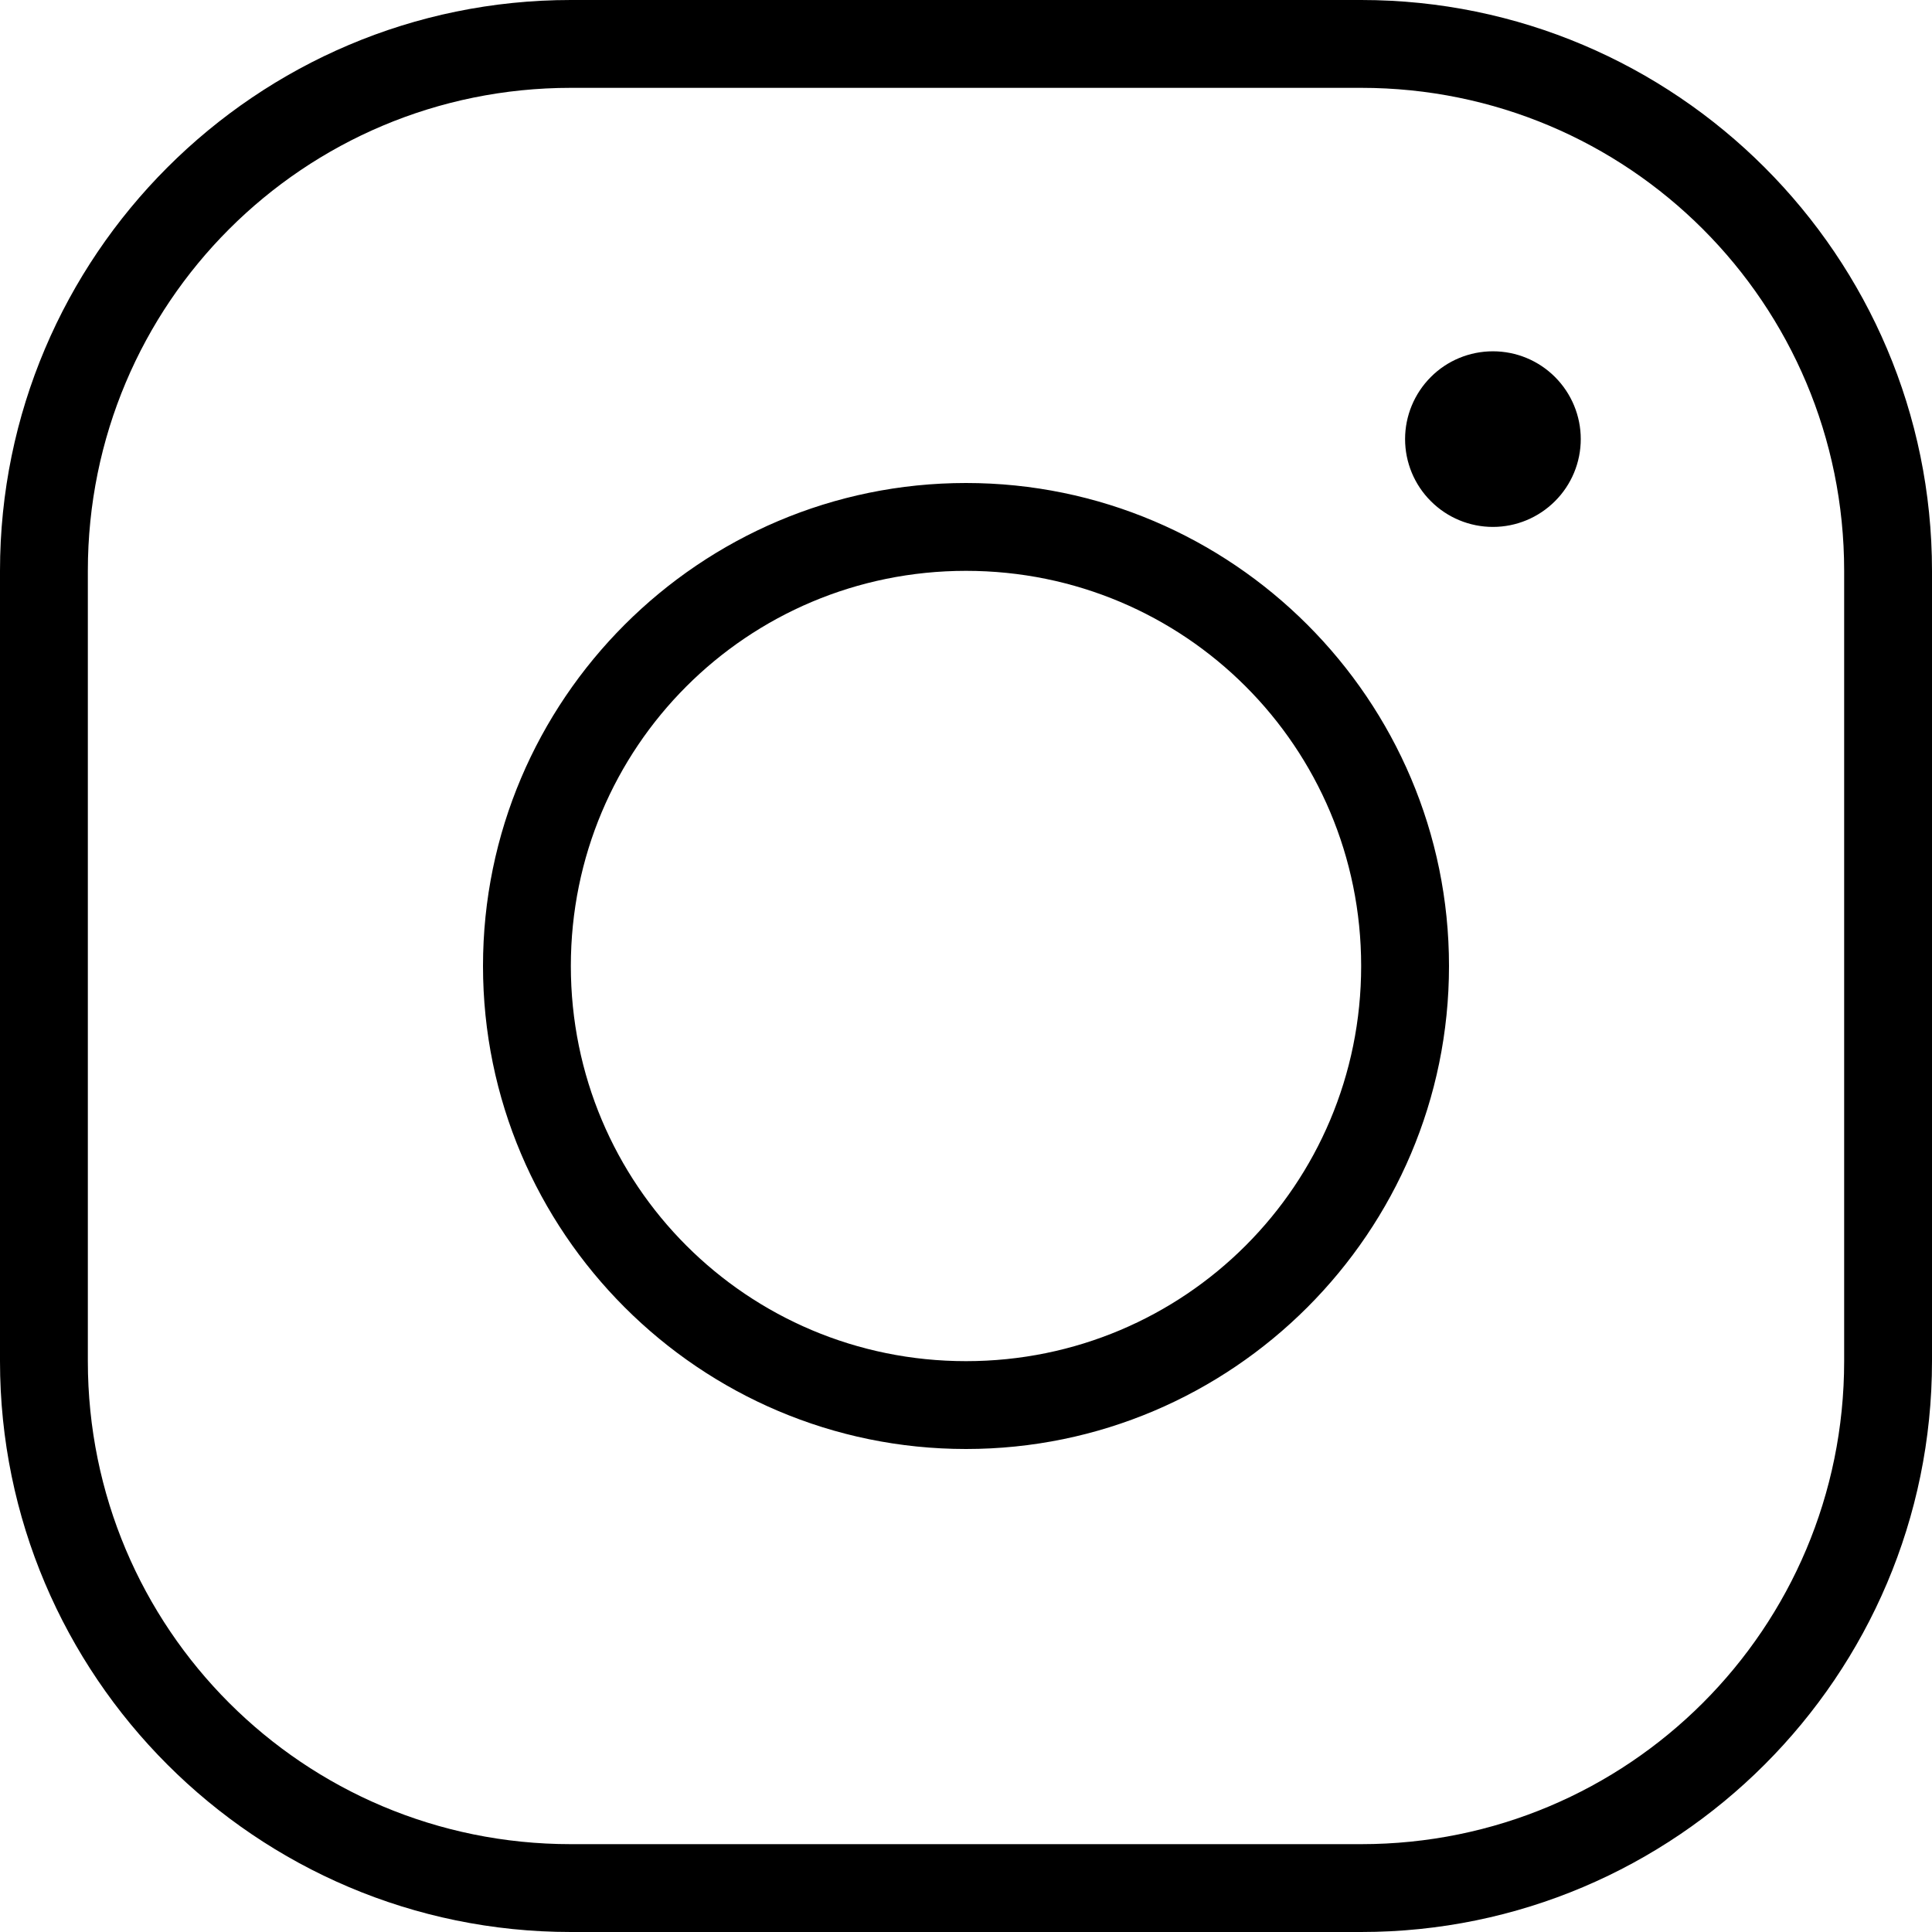
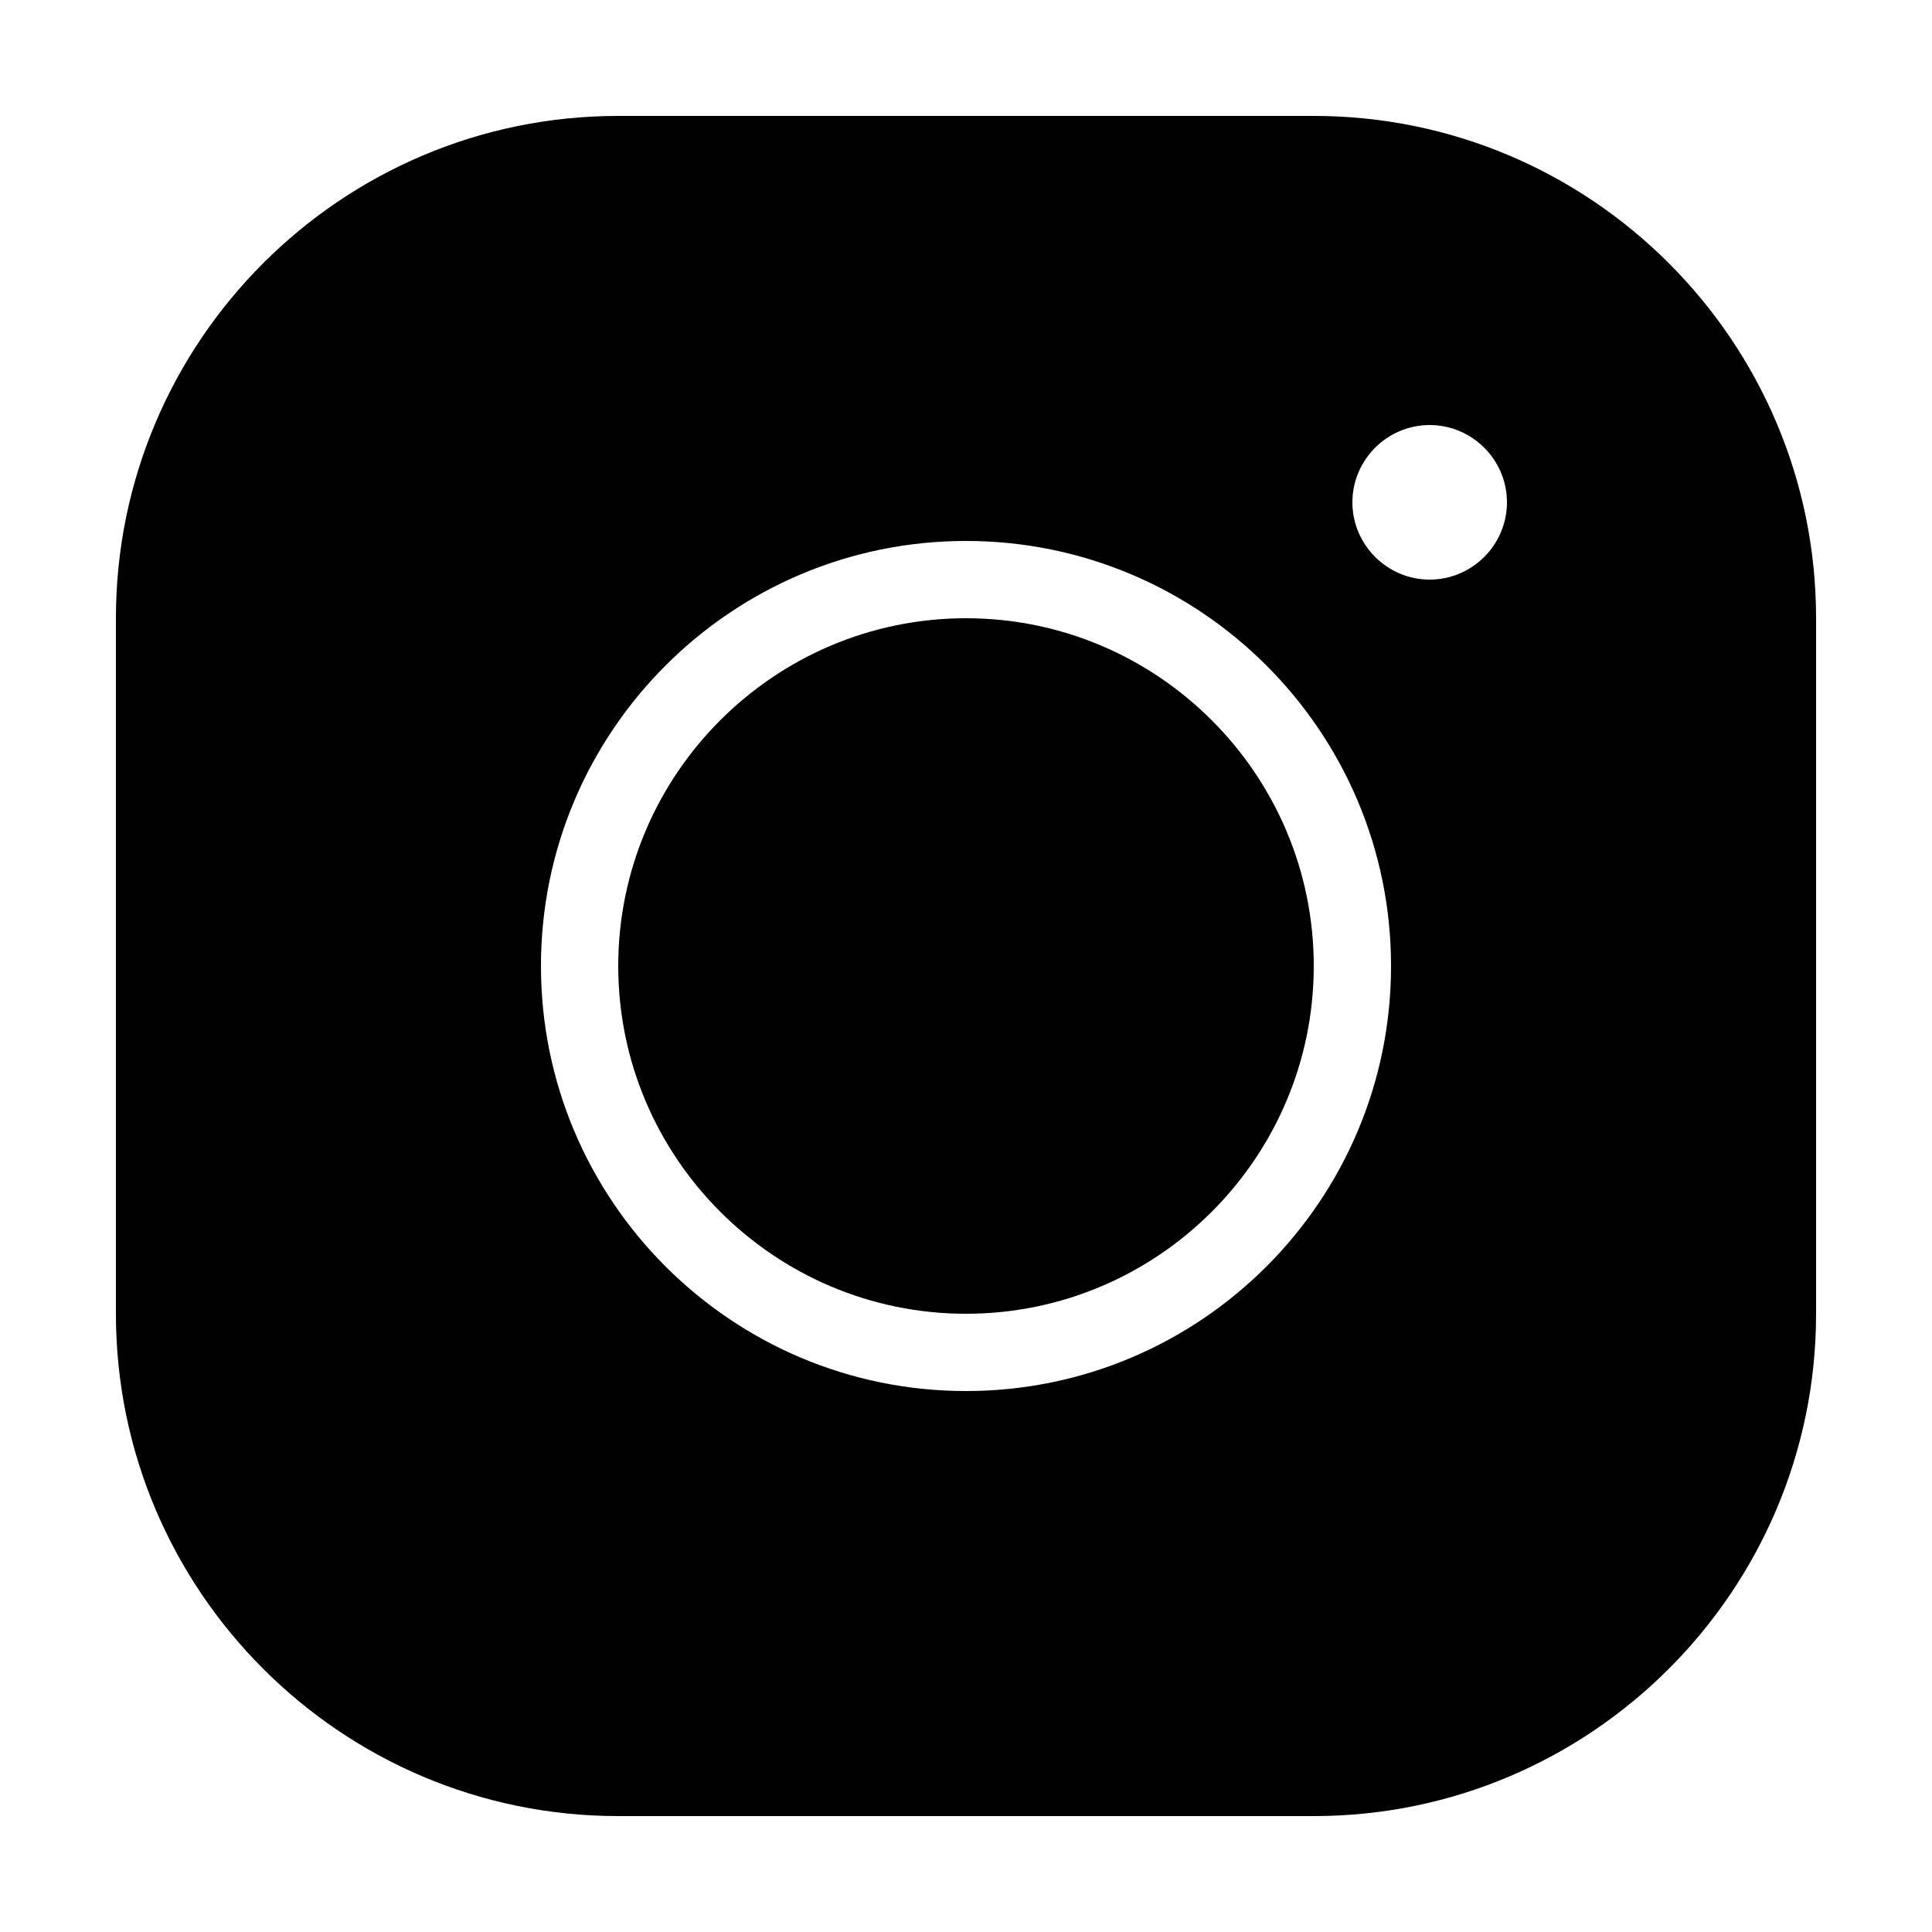
- <svg xmlns="http://www.w3.org/2000/svg" width="30" height="30" viewBox="0 0 30 30" fill="none">
-   <path d="M8.864 0C3.977 0 0 3.977 0 8.864V21.136C0 26.023 3.977 30 8.864 30H21.136C26.023 30 30 26.023 30 21.136V8.864C30 3.977 26.023 0 21.136 0H8.864ZM8.864 1.364H21.136C25.286 1.364 28.636 4.714 28.636 8.864V21.136C28.636 25.286 25.286 28.636 21.136 28.636H8.864C4.714 28.636 1.364 25.286 1.364 21.136V8.864C1.364 4.714 4.714 1.364 8.864 1.364ZM23.182 5.455C22.82 5.455 22.473 5.598 22.218 5.854C21.962 6.11 21.818 6.457 21.818 6.818C21.818 7.18 21.962 7.527 22.218 7.782C22.473 8.038 22.82 8.182 23.182 8.182C23.544 8.182 23.89 8.038 24.146 7.782C24.402 7.527 24.546 7.18 24.546 6.818C24.546 6.457 24.402 6.11 24.146 5.854C23.89 5.598 23.544 5.455 23.182 5.455ZM15 7.5C10.866 7.5 7.5 10.866 7.5 15C7.5 19.134 10.866 22.5 15 22.5C19.134 22.5 22.5 19.134 22.5 15C22.5 10.866 19.134 7.5 15 7.5ZM15 8.864C18.397 8.864 21.136 11.603 21.136 15C21.136 18.397 18.397 21.136 15 21.136C11.603 21.136 8.864 18.397 8.864 15C8.864 11.603 11.603 8.864 15 8.864Z" fill="black" />
+ <svg xmlns="http://www.w3.org/2000/svg" viewBox="0 0 50 50" width="50px" height="50px">
+   <path d="M34,3H16C8.83,3,3,8.83,3,16v18c0,7.17,5.83,13,13,13h18c7.17,0,13-5.83,13-13V16C47,8.83,41.17,3,34,3z M25,36c-6.07,0-11-4.93-11-11s4.93-11,11-11s11,4.93,11,11S31.07,36,25,36z M37,15c-1.1,0-2-0.9-2-2s0.9-2,2-2s2,0.9,2,2S38.1,15,37,15z" />
+   <path d="M34,25c0,4.96-4.04,9-9,9s-9-4.04-9-9s4.04-9,9-9S34,20.04,34,25z" />
</svg>
